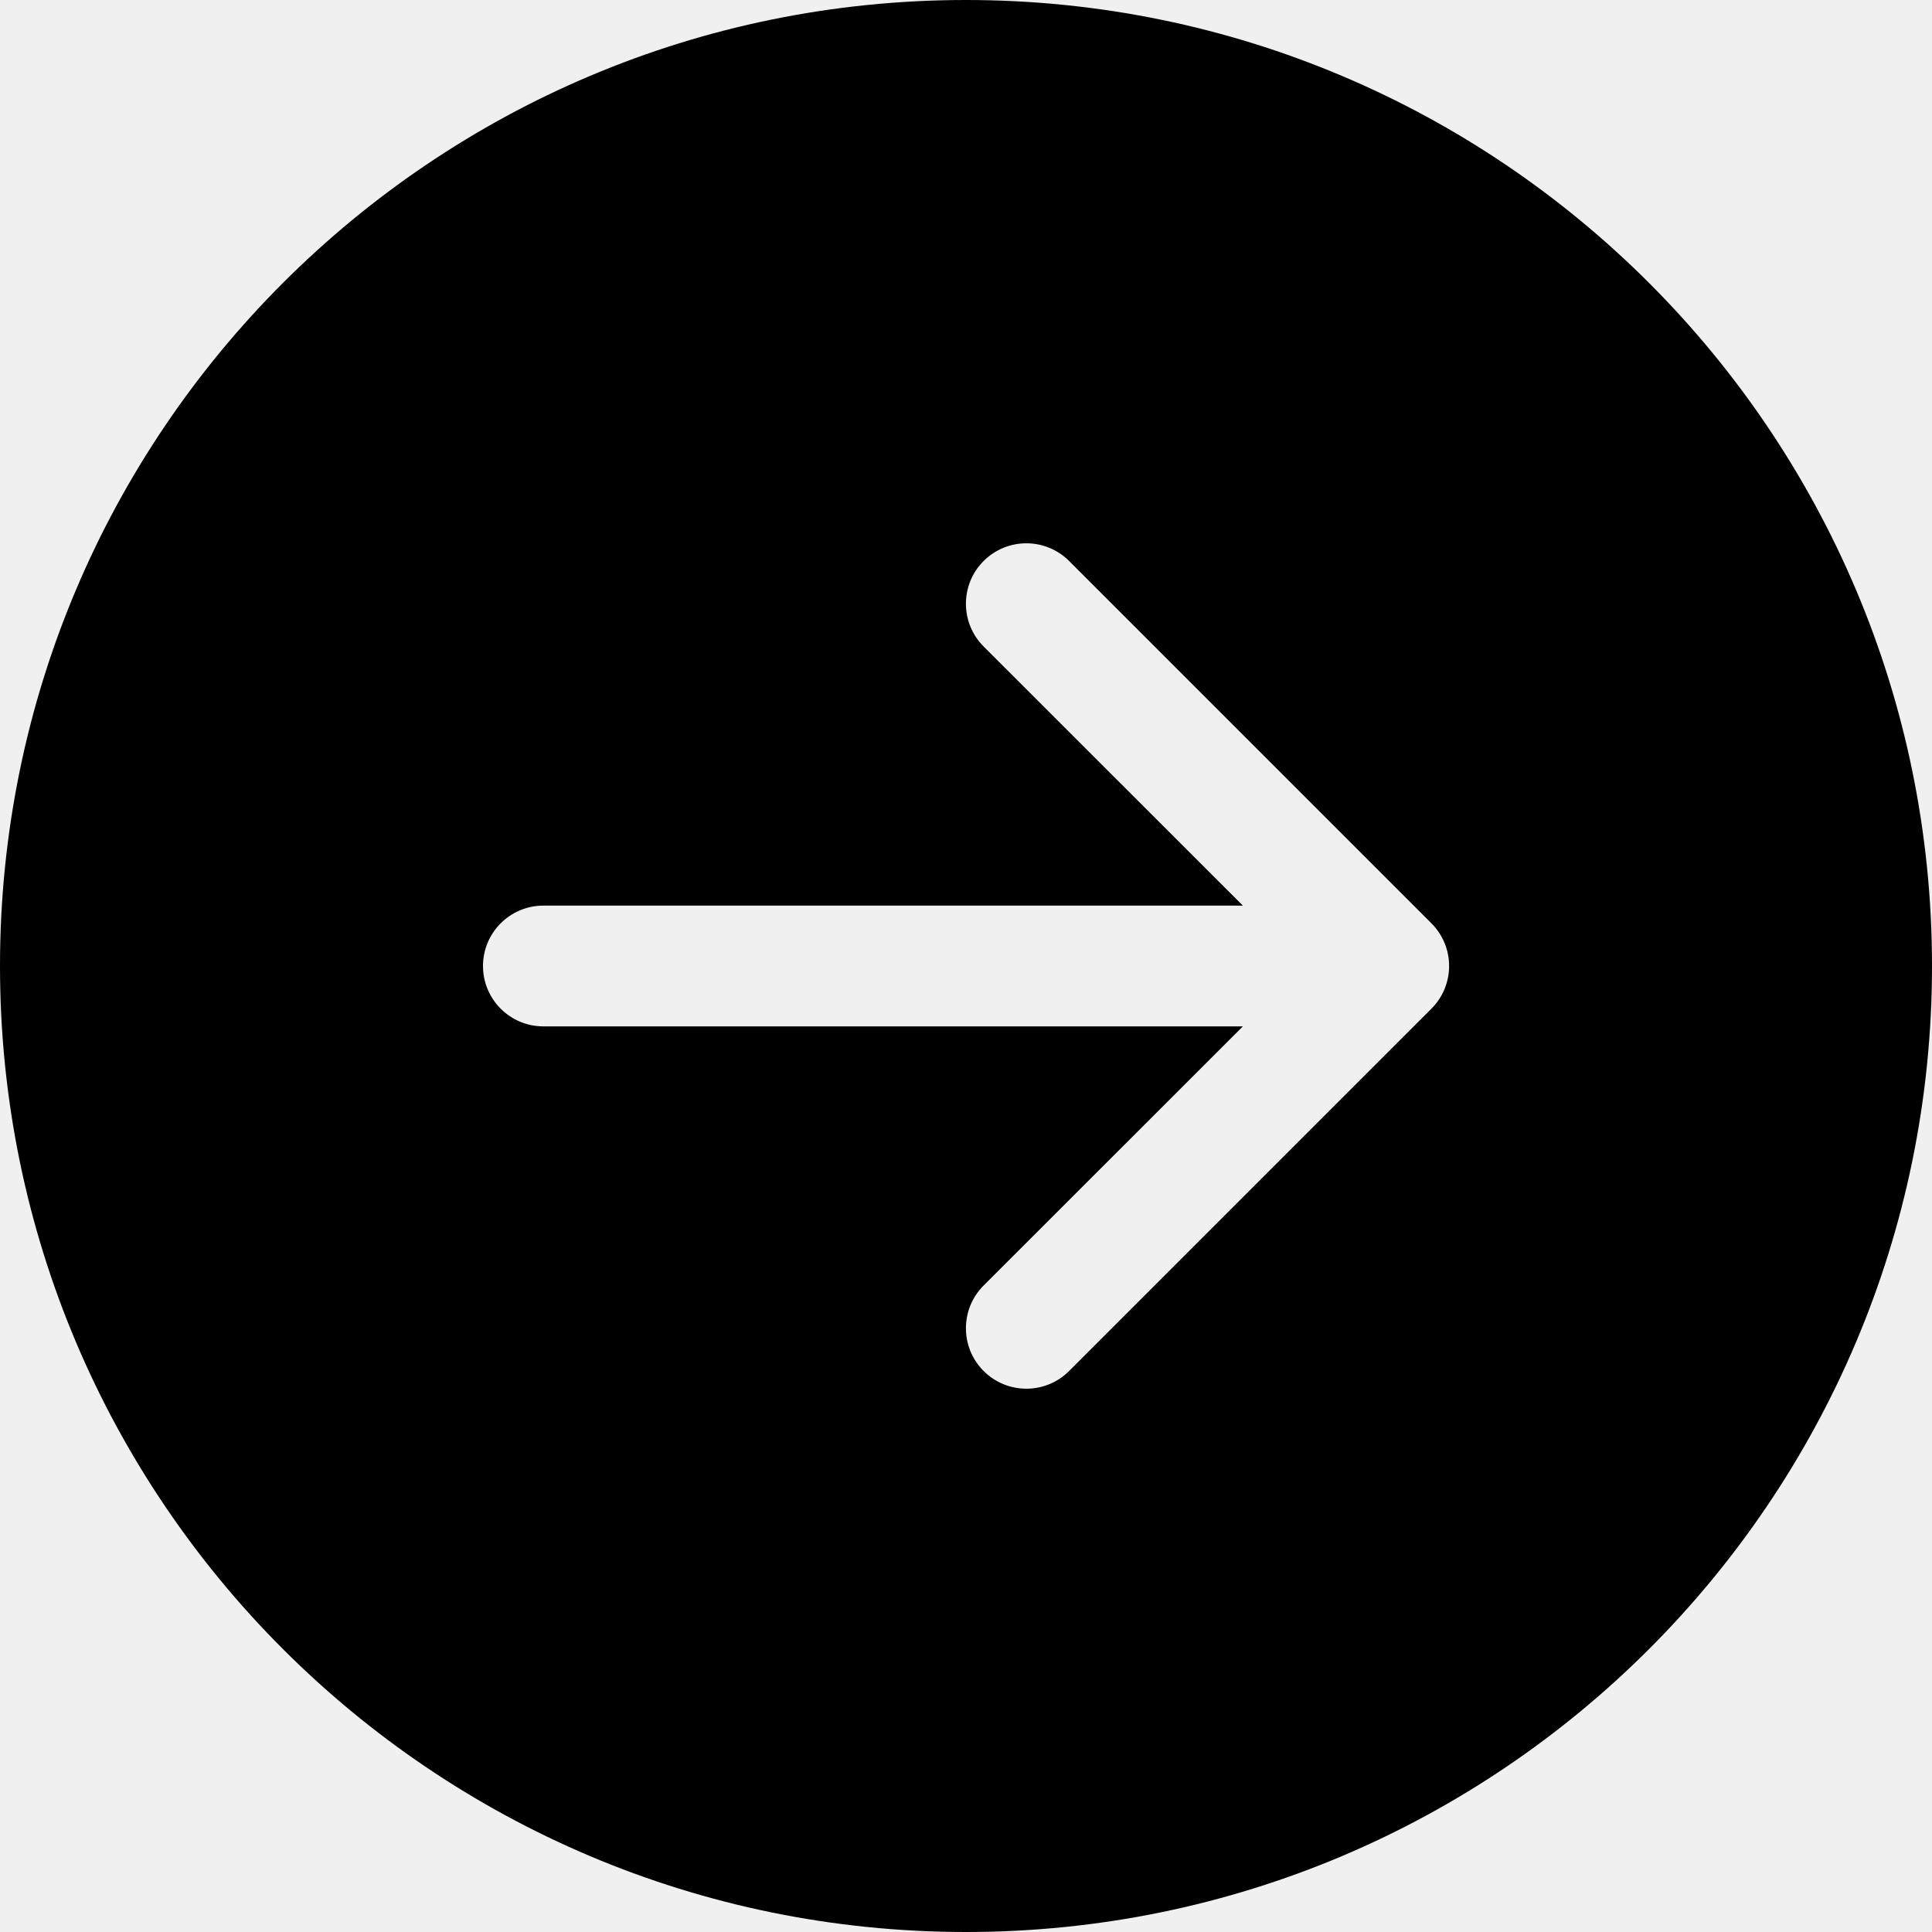
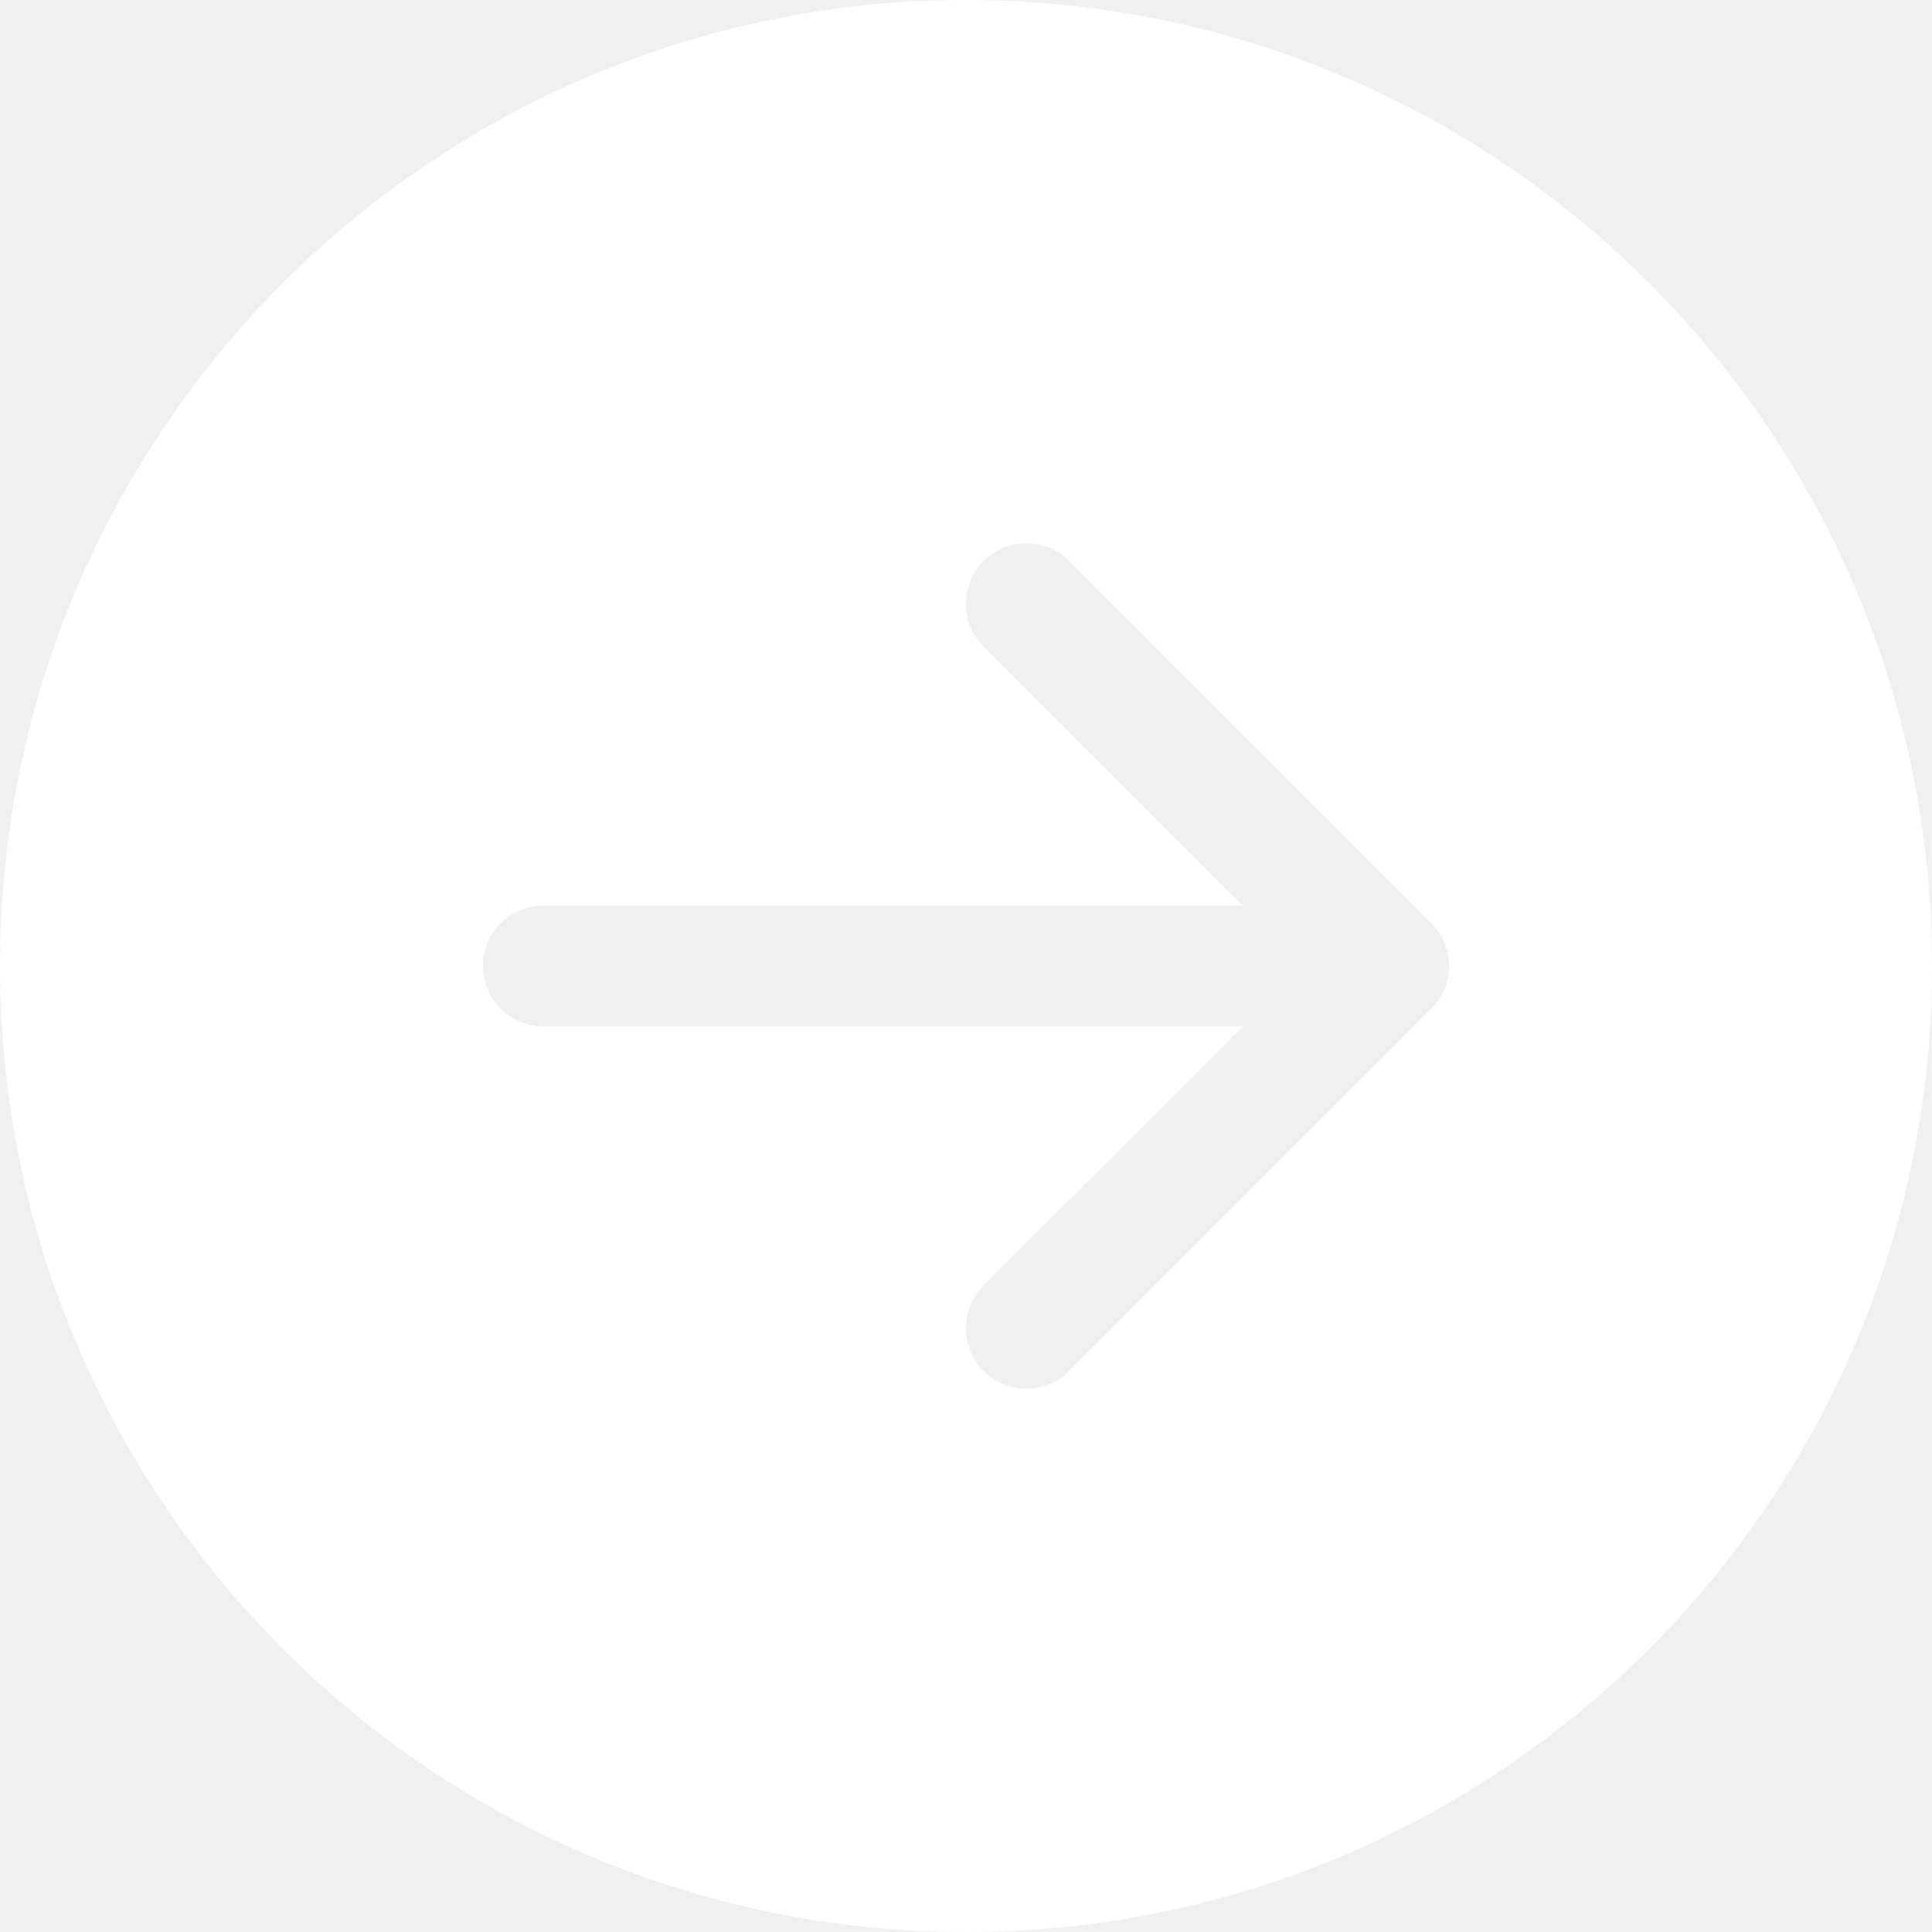
- <svg xmlns="http://www.w3.org/2000/svg" width="16" height="16" fill="currentColor" class="bi bi-arrow-right-circle-fill" viewBox="0 0 16 16">
+ <svg xmlns="http://www.w3.org/2000/svg" width="16" height="16" fill="white" class="fill-[#fff]" viewBox="0 0 16 16">
  <path d="M8 0a8 8 0 1 1 0 16A8 8 0 0 1 8 0zM4.5 7.5a.5.5 0 0 0 0 1h5.793l-2.147 2.146a.5.5 0 0 0 .708.708l3-3a.5.5 0 0 0 0-.708l-3-3a.5.5 0 1 0-.708.708L10.293 7.5H4.5z" />
</svg>
